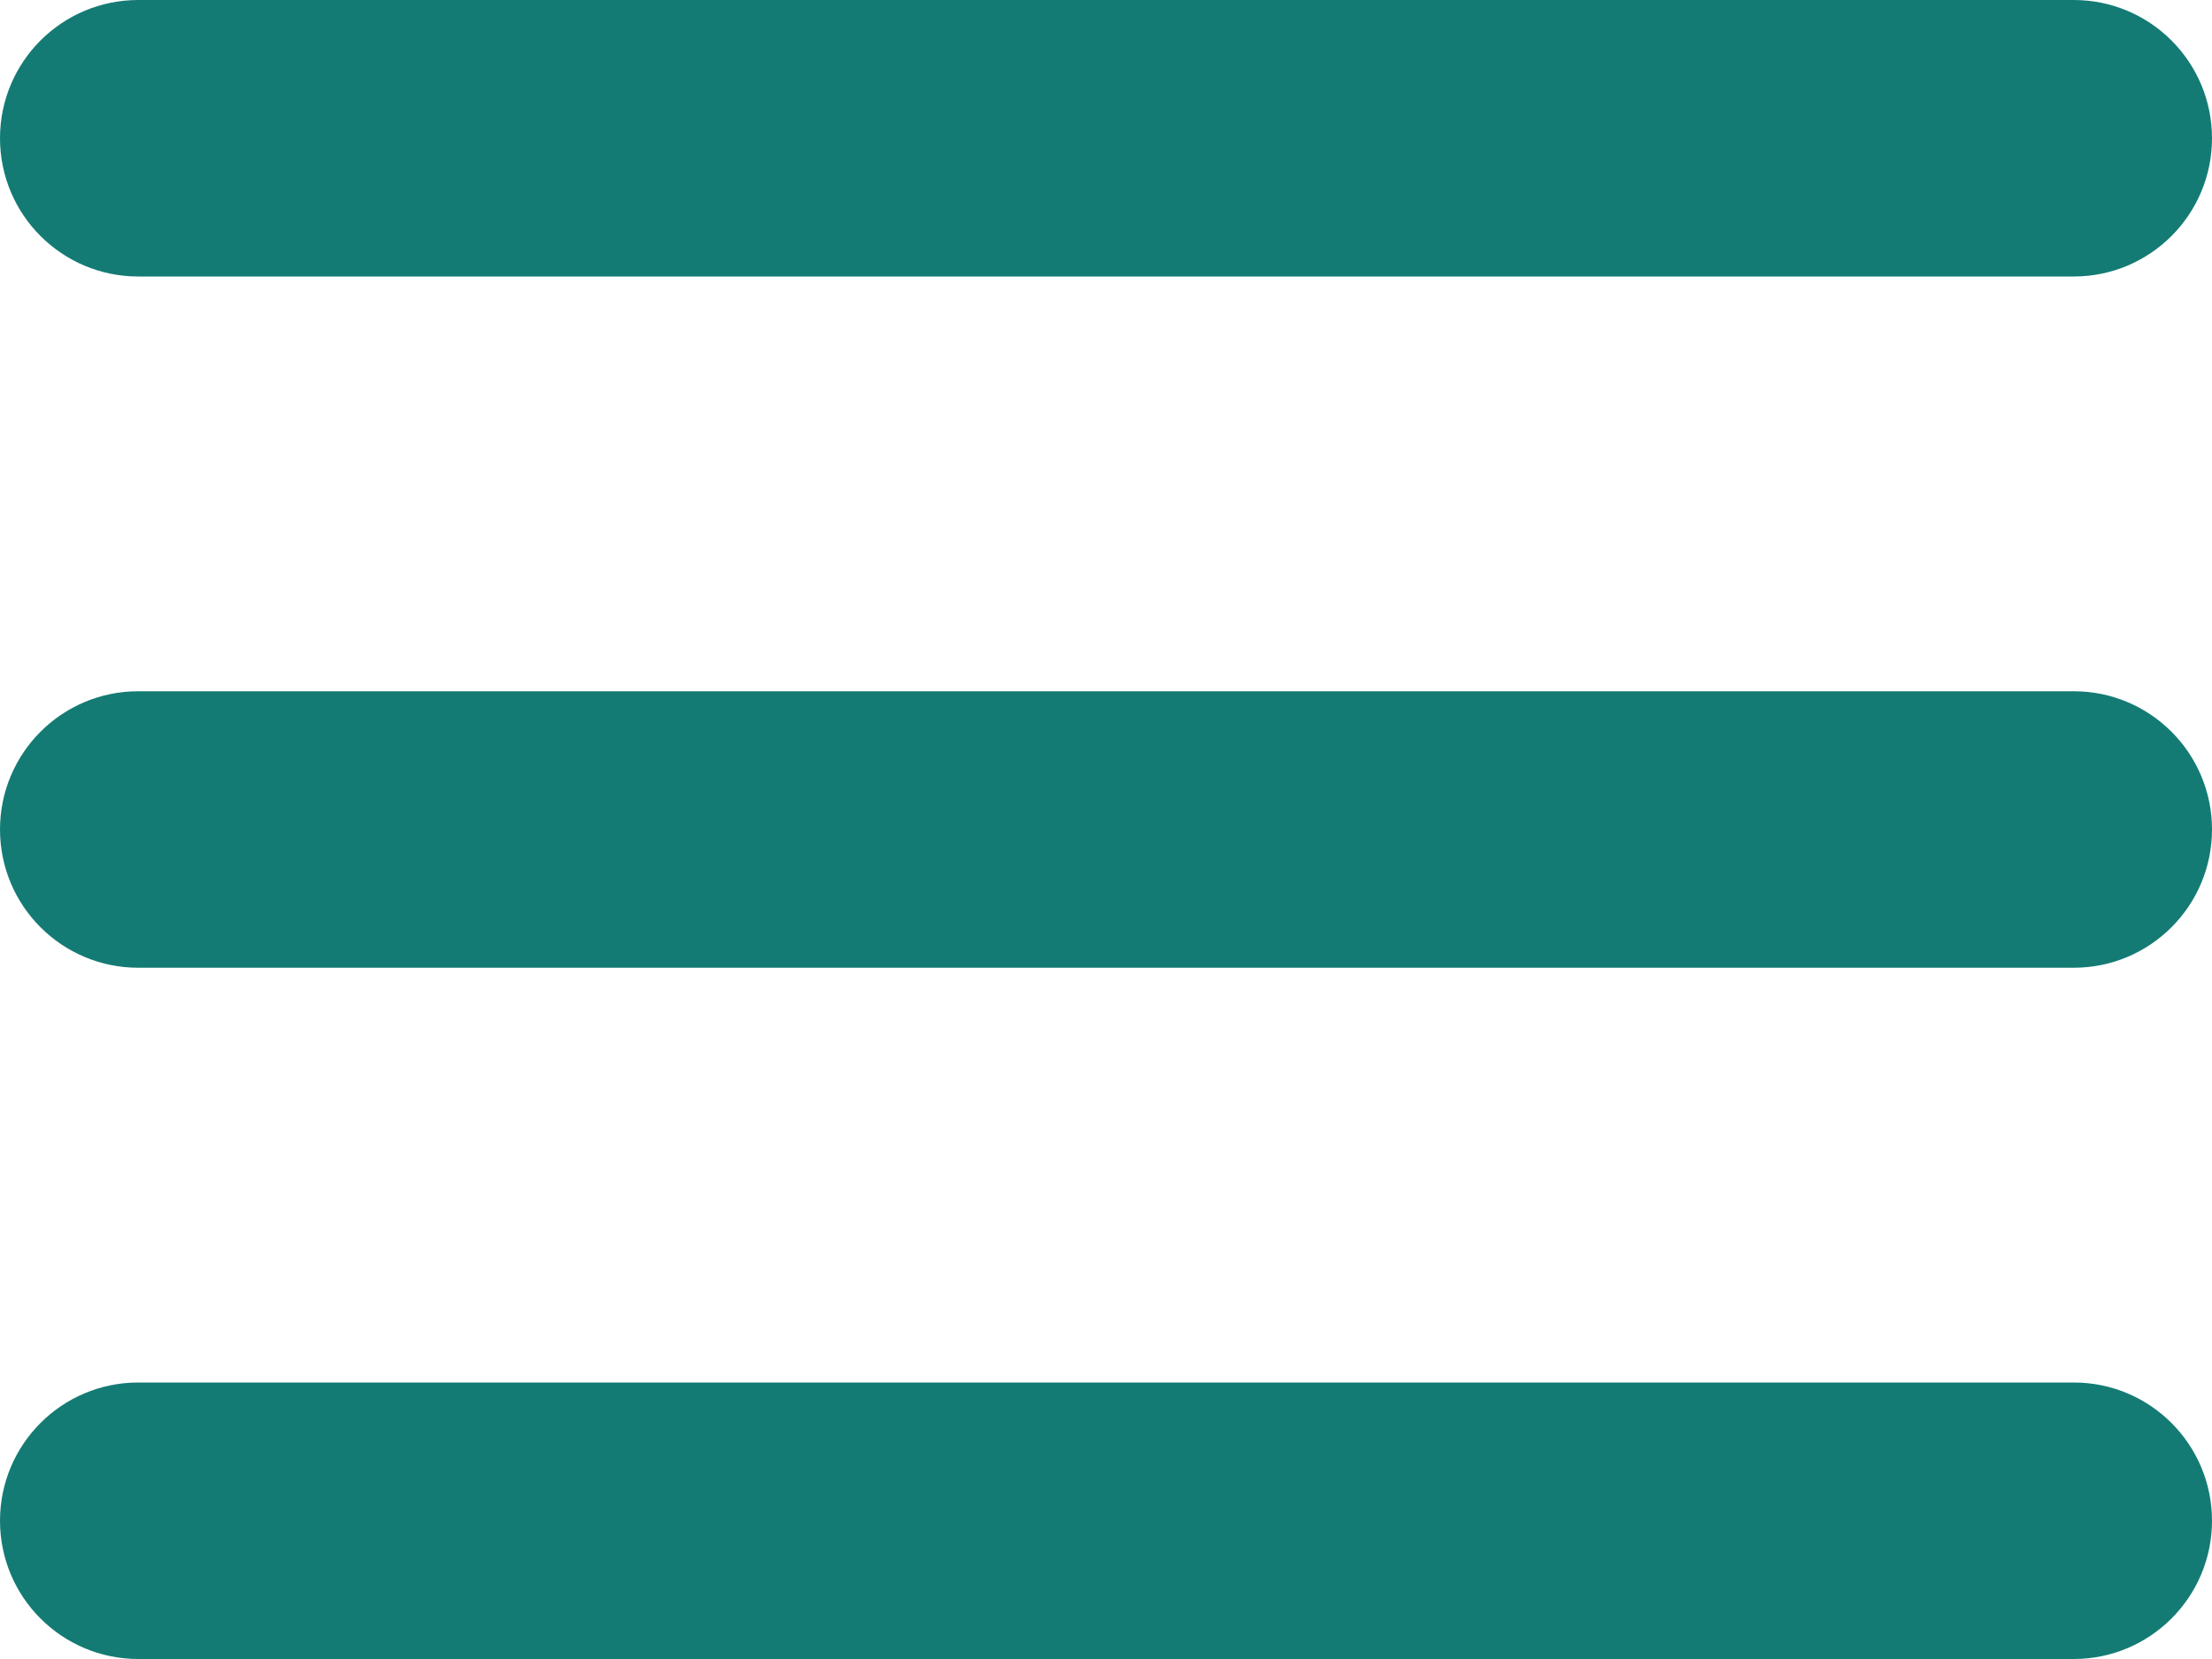
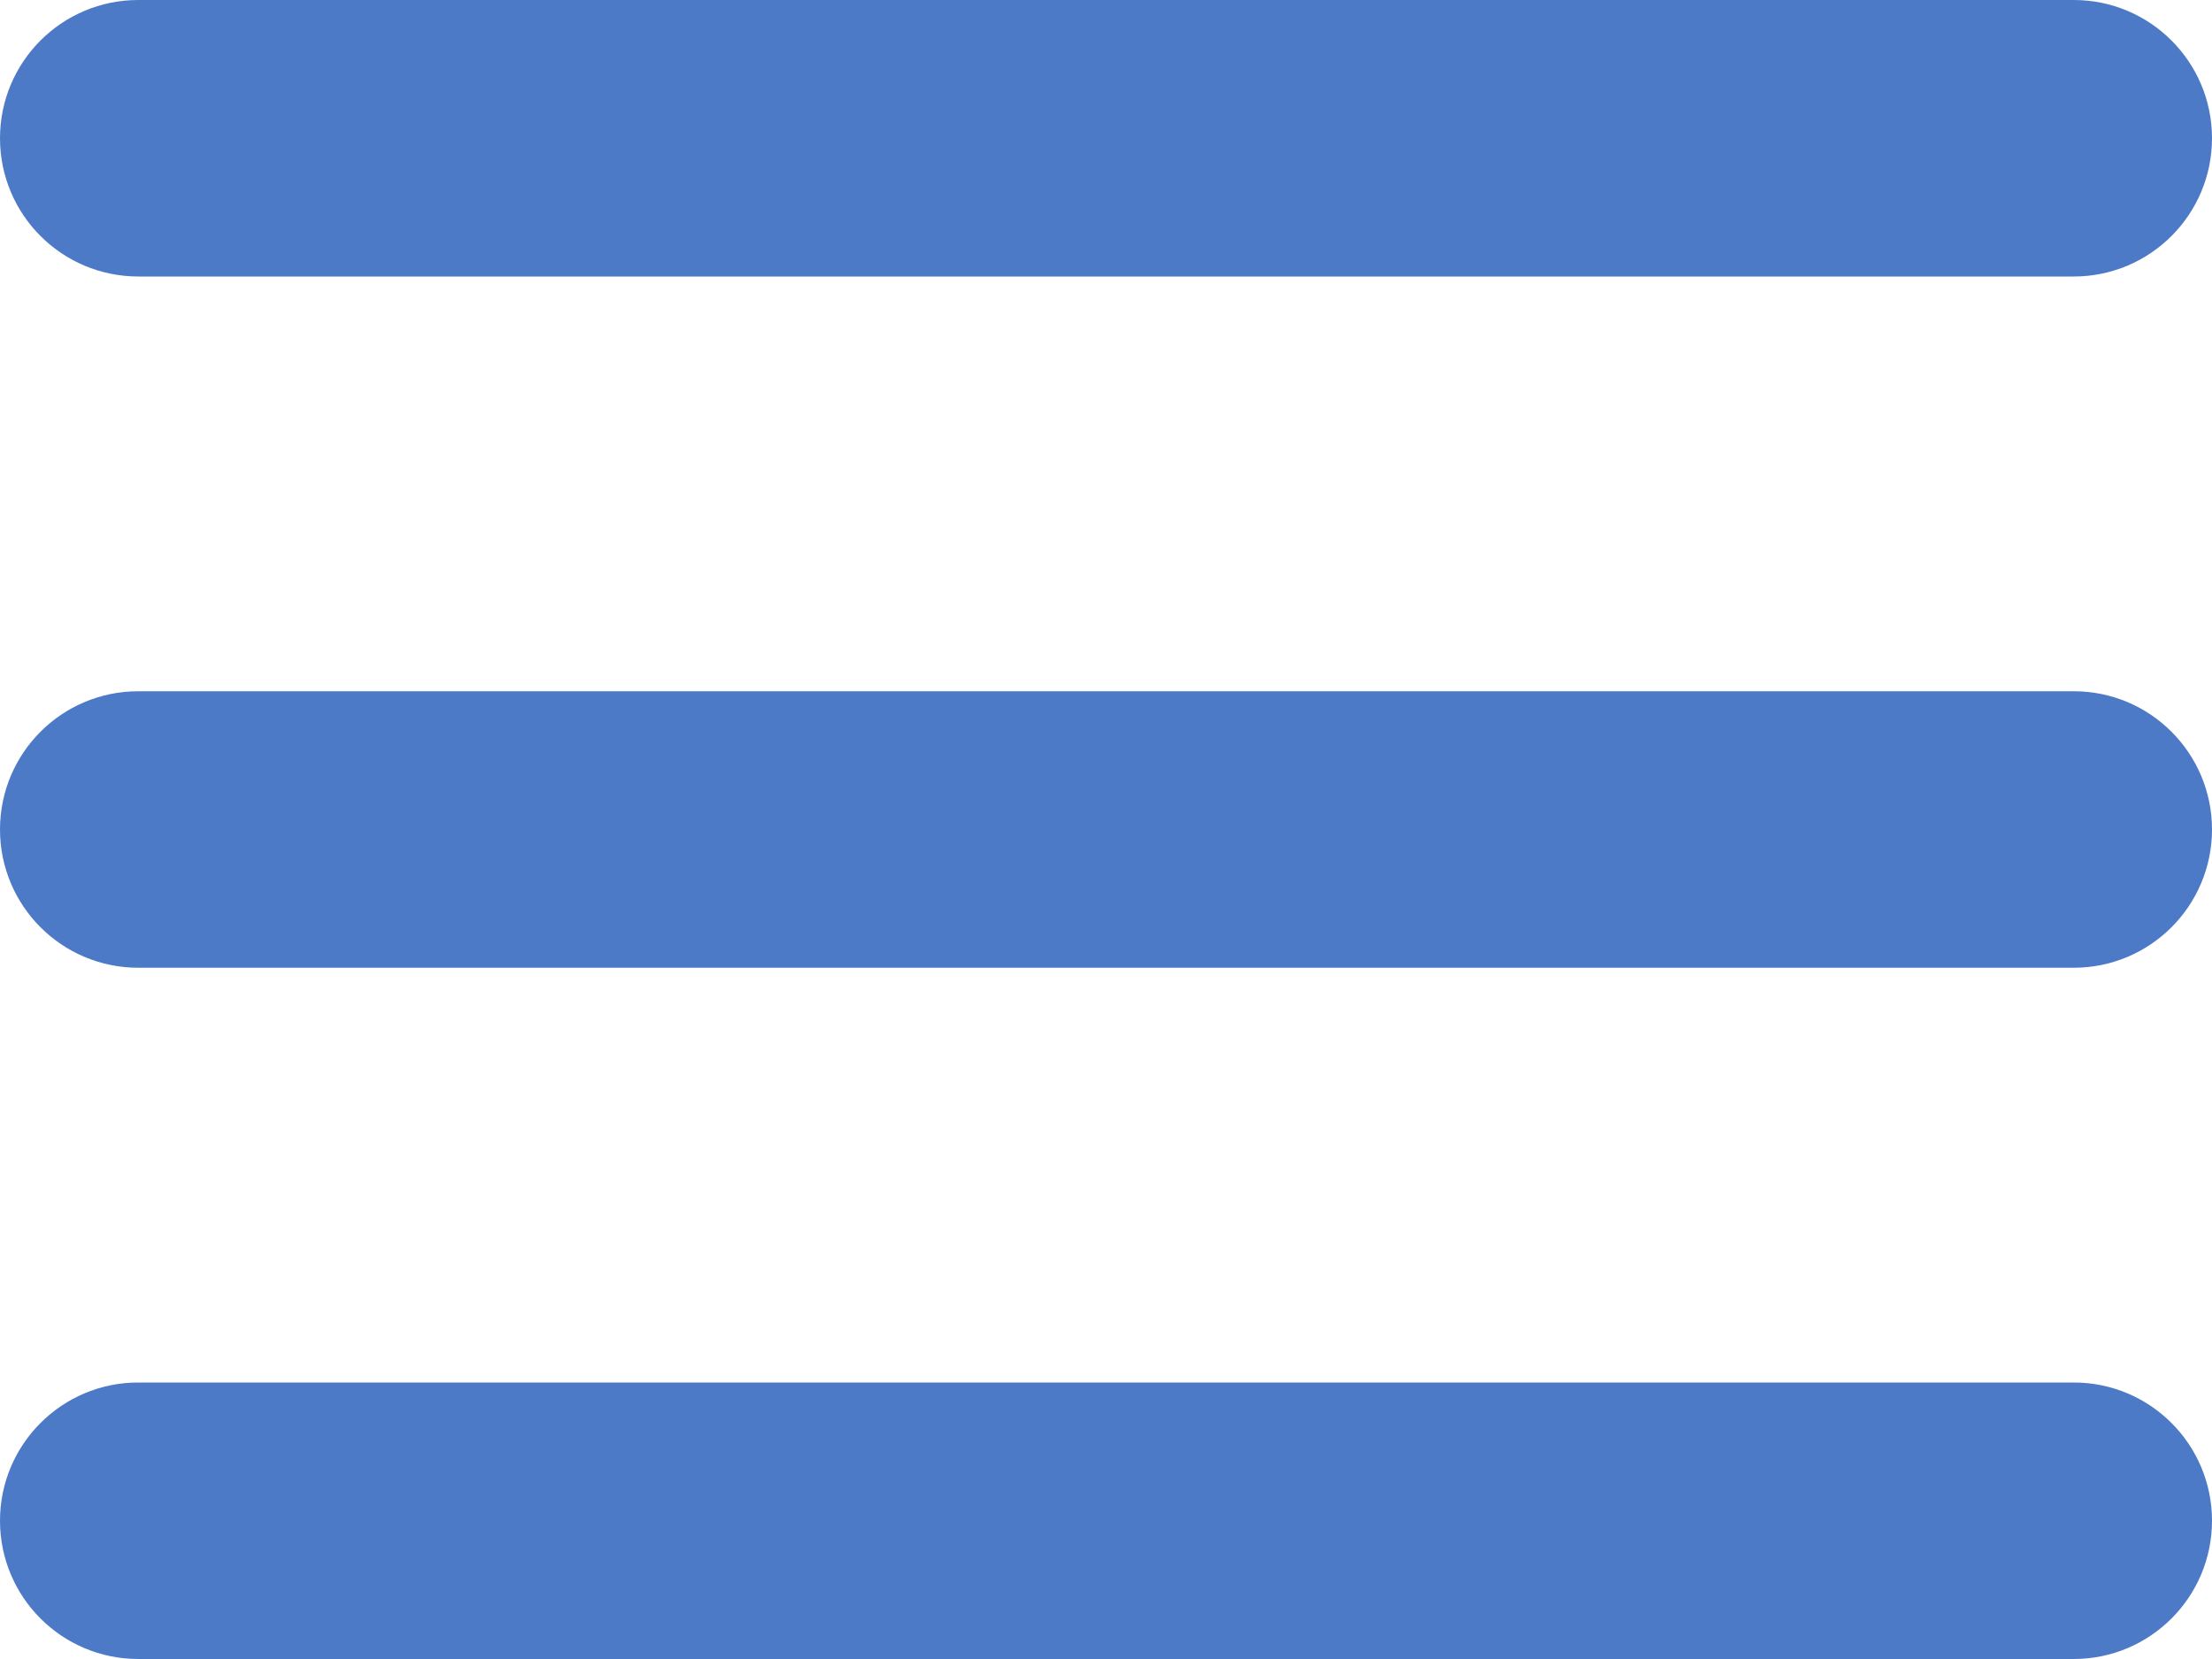
<svg xmlns="http://www.w3.org/2000/svg" width="24" height="18">
-   <path d="M22.5 15a1.5 1.5 0 010 3h-21a1.5 1.5 0 010-3h21zm0-7.5a1.5 1.5 0 110 3h-21a1.5 1.5 0 110-3h21zm0-7.5a1.5 1.5 0 110 3h-21a1.5 1.5 0 110-3h21z" fill="#147B74" fill-rule="nonzero" />
+   <path d="M22.5 15a1.5 1.5 0 010 3h-21a1.5 1.5 0 010-3h21zm0-7.5a1.5 1.5 0 110 3h-21a1.5 1.5 0 110-3h21zm0-7.5a1.5 1.5 0 110 3h-21a1.5 1.5 0 110-3h21z" fill="#4d7ac7" fill-rule="nonzero" />
</svg>
